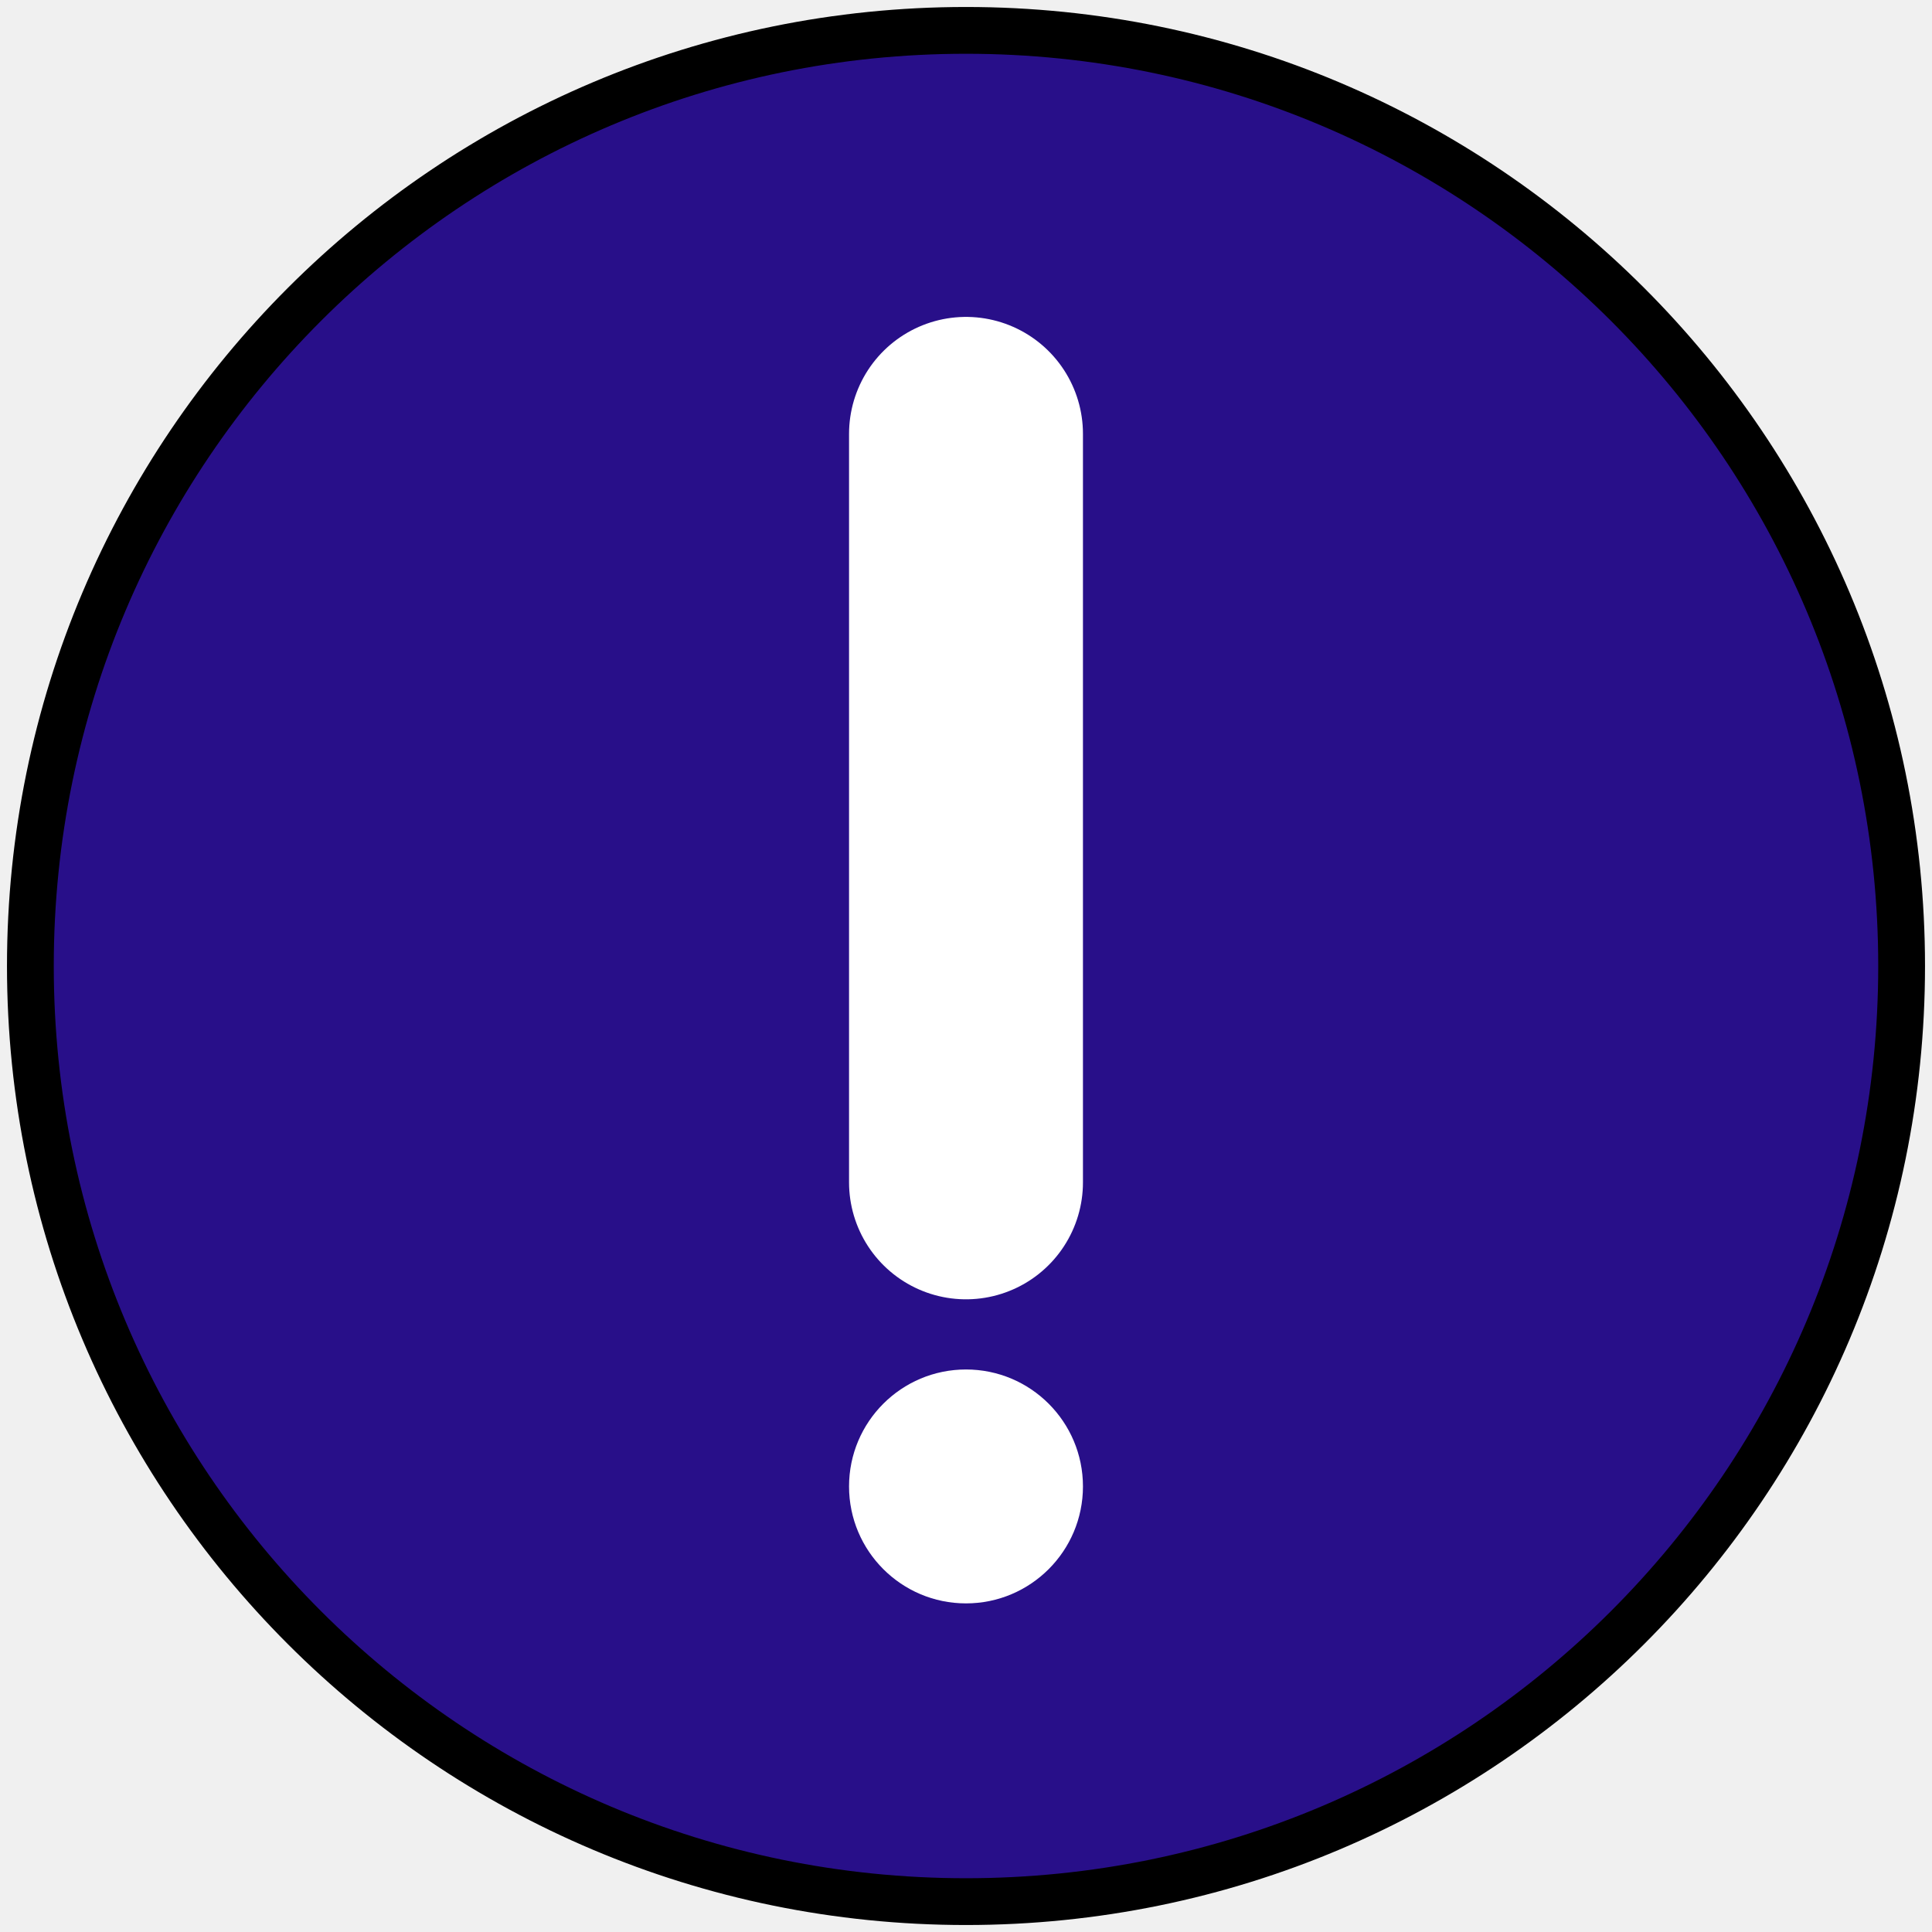
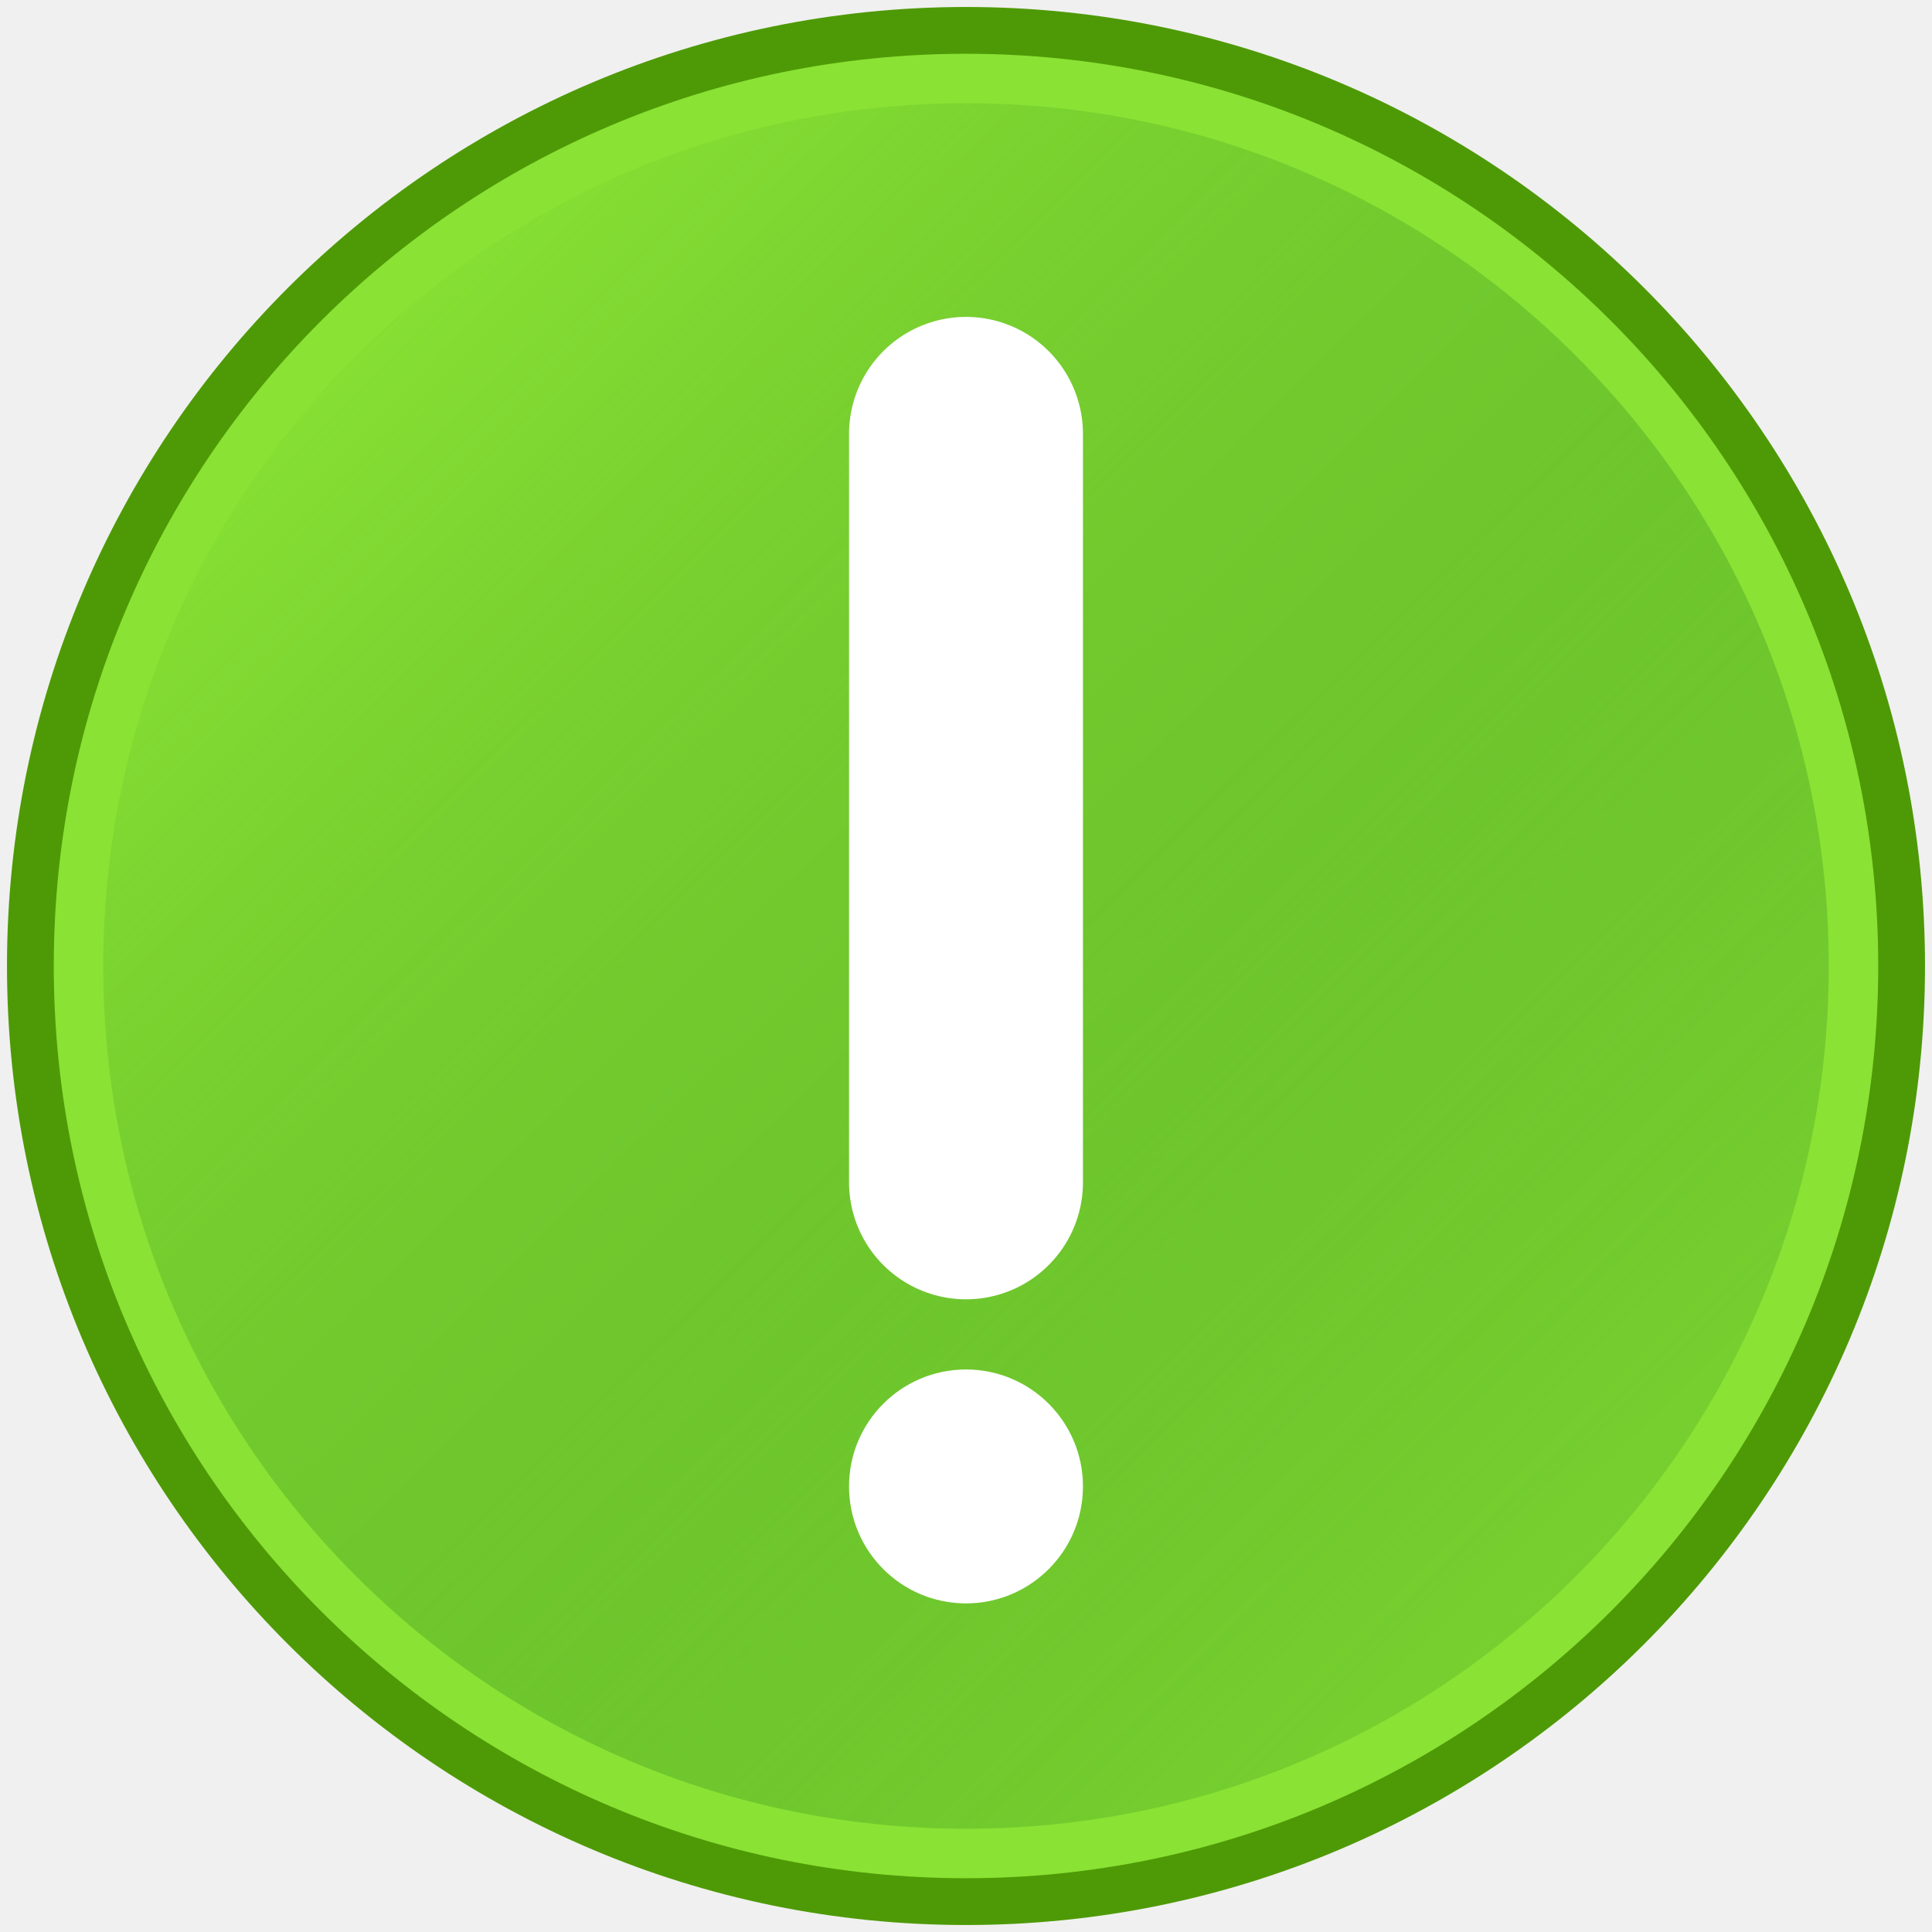
- <svg xmlns="http://www.w3.org/2000/svg" width="480" height="480" viewBox="0 0 480 480" fill="none" version="1.1" id="svg10">
-   <defs id="defs14" />
-   <path d="m 240,472.453 c 64.19,0 122.303,-26.018 164.369,-68.084 C 446.434,362.303 472.453,304.19 472.453,240 c 0,-64.19 -26.018,-122.303 -68.084,-164.369 C 362.303,33.565 304.19,7.547 240,7.547 175.81,7.547 117.697,33.565 75.631,75.631 33.565,117.697 7.547,175.81 7.547,240 c 0,64.19 26.018,122.303 68.084,164.369 C 117.697,446.434 175.81,472.453 240,472.453 Z" fill="#280f89" stroke="#000000" stroke-width="11.623" stroke-linejoin="round" id="path4" style="display:inline" />
+ <svg xmlns="http://www.w3.org/2000/svg" xmlns:xlink="http://www.w3.org/1999/xlink" width="480" height="480" viewBox="0 0 480 480" fill="none" version="1.1" id="svg10">
+   <defs id="defs14">
+     <linearGradient id="linearGradient1">
+       <stop style="stop-color:#8ae234;stop-opacity:1;" offset="0" id="stop1" />
+       <stop style="stop-color:#1b7317;stop-opacity:0;" offset="1" id="stop2" />
+     </linearGradient>
+     <linearGradient xlink:href="#linearGradient1" id="linearGradient2" x1="79.489" y1="71.86" x2="478.264" y2="478.264" gradientUnits="userSpaceOnUse" />
+   </defs>
+   <path d="m 240,472.453 c 64.19,0 122.303,-26.018 164.369,-68.084 C 446.434,362.303 472.453,304.19 472.453,240 c 0,-64.19 -26.018,-122.303 -68.084,-164.369 C 362.303,33.565 304.19,7.547 240,7.547 175.81,7.547 117.697,33.565 75.631,75.631 33.565,117.697 7.547,175.81 7.547,240 c 0,64.19 26.018,122.303 68.084,164.369 C 117.697,446.434 175.81,472.453 240,472.453 Z" fill="#280f89" stroke="#000000" stroke-width="11.623" stroke-linejoin="round" id="path4" style="display:inline;fill:#8ae234;stroke:#4e9a06" />
+   <path id="path1" style="display:inline;fill:url(#linearGradient2);fill-opacity:1;stroke:none;stroke-opacity:1" d="m 240,25.652 c -59.297,0 -112.756,23.971 -151.566,62.781 C 49.624,127.244 25.652,180.703 25.652,240 c 0,59.297 23.972,112.756 62.781,151.566 C 127.244,430.376 180.703,454.348 240,454.348 c 59.297,0 112.757,-23.971 151.566,-62.781 38.81,-38.81 62.781,-92.269 62.781,-151.566 0,-59.297 -23.971,-112.756 -62.781,-151.566 C 352.756,49.624 299.297,25.652 240,25.652 Z" />
  <path d="M 240,293.754 V 107.791" stroke="#ffffff" stroke-width="58.113" stroke-linecap="round" stroke-linejoin="round" id="path6" style="display:inline" />
  <path fill-rule="evenodd" clip-rule="evenodd" d="m 240,398.357 c 16.047,0 29.057,-13.009 29.057,-29.057 0,-16.047 -13.009,-29.057 -29.057,-29.057 -16.047,0 -29.057,13.009 -29.057,29.057 0,16.047 13.009,29.057 29.057,29.057 z" fill="#ffffff" id="path8" style="display:inline;stroke-width:11.623" />
</svg>
